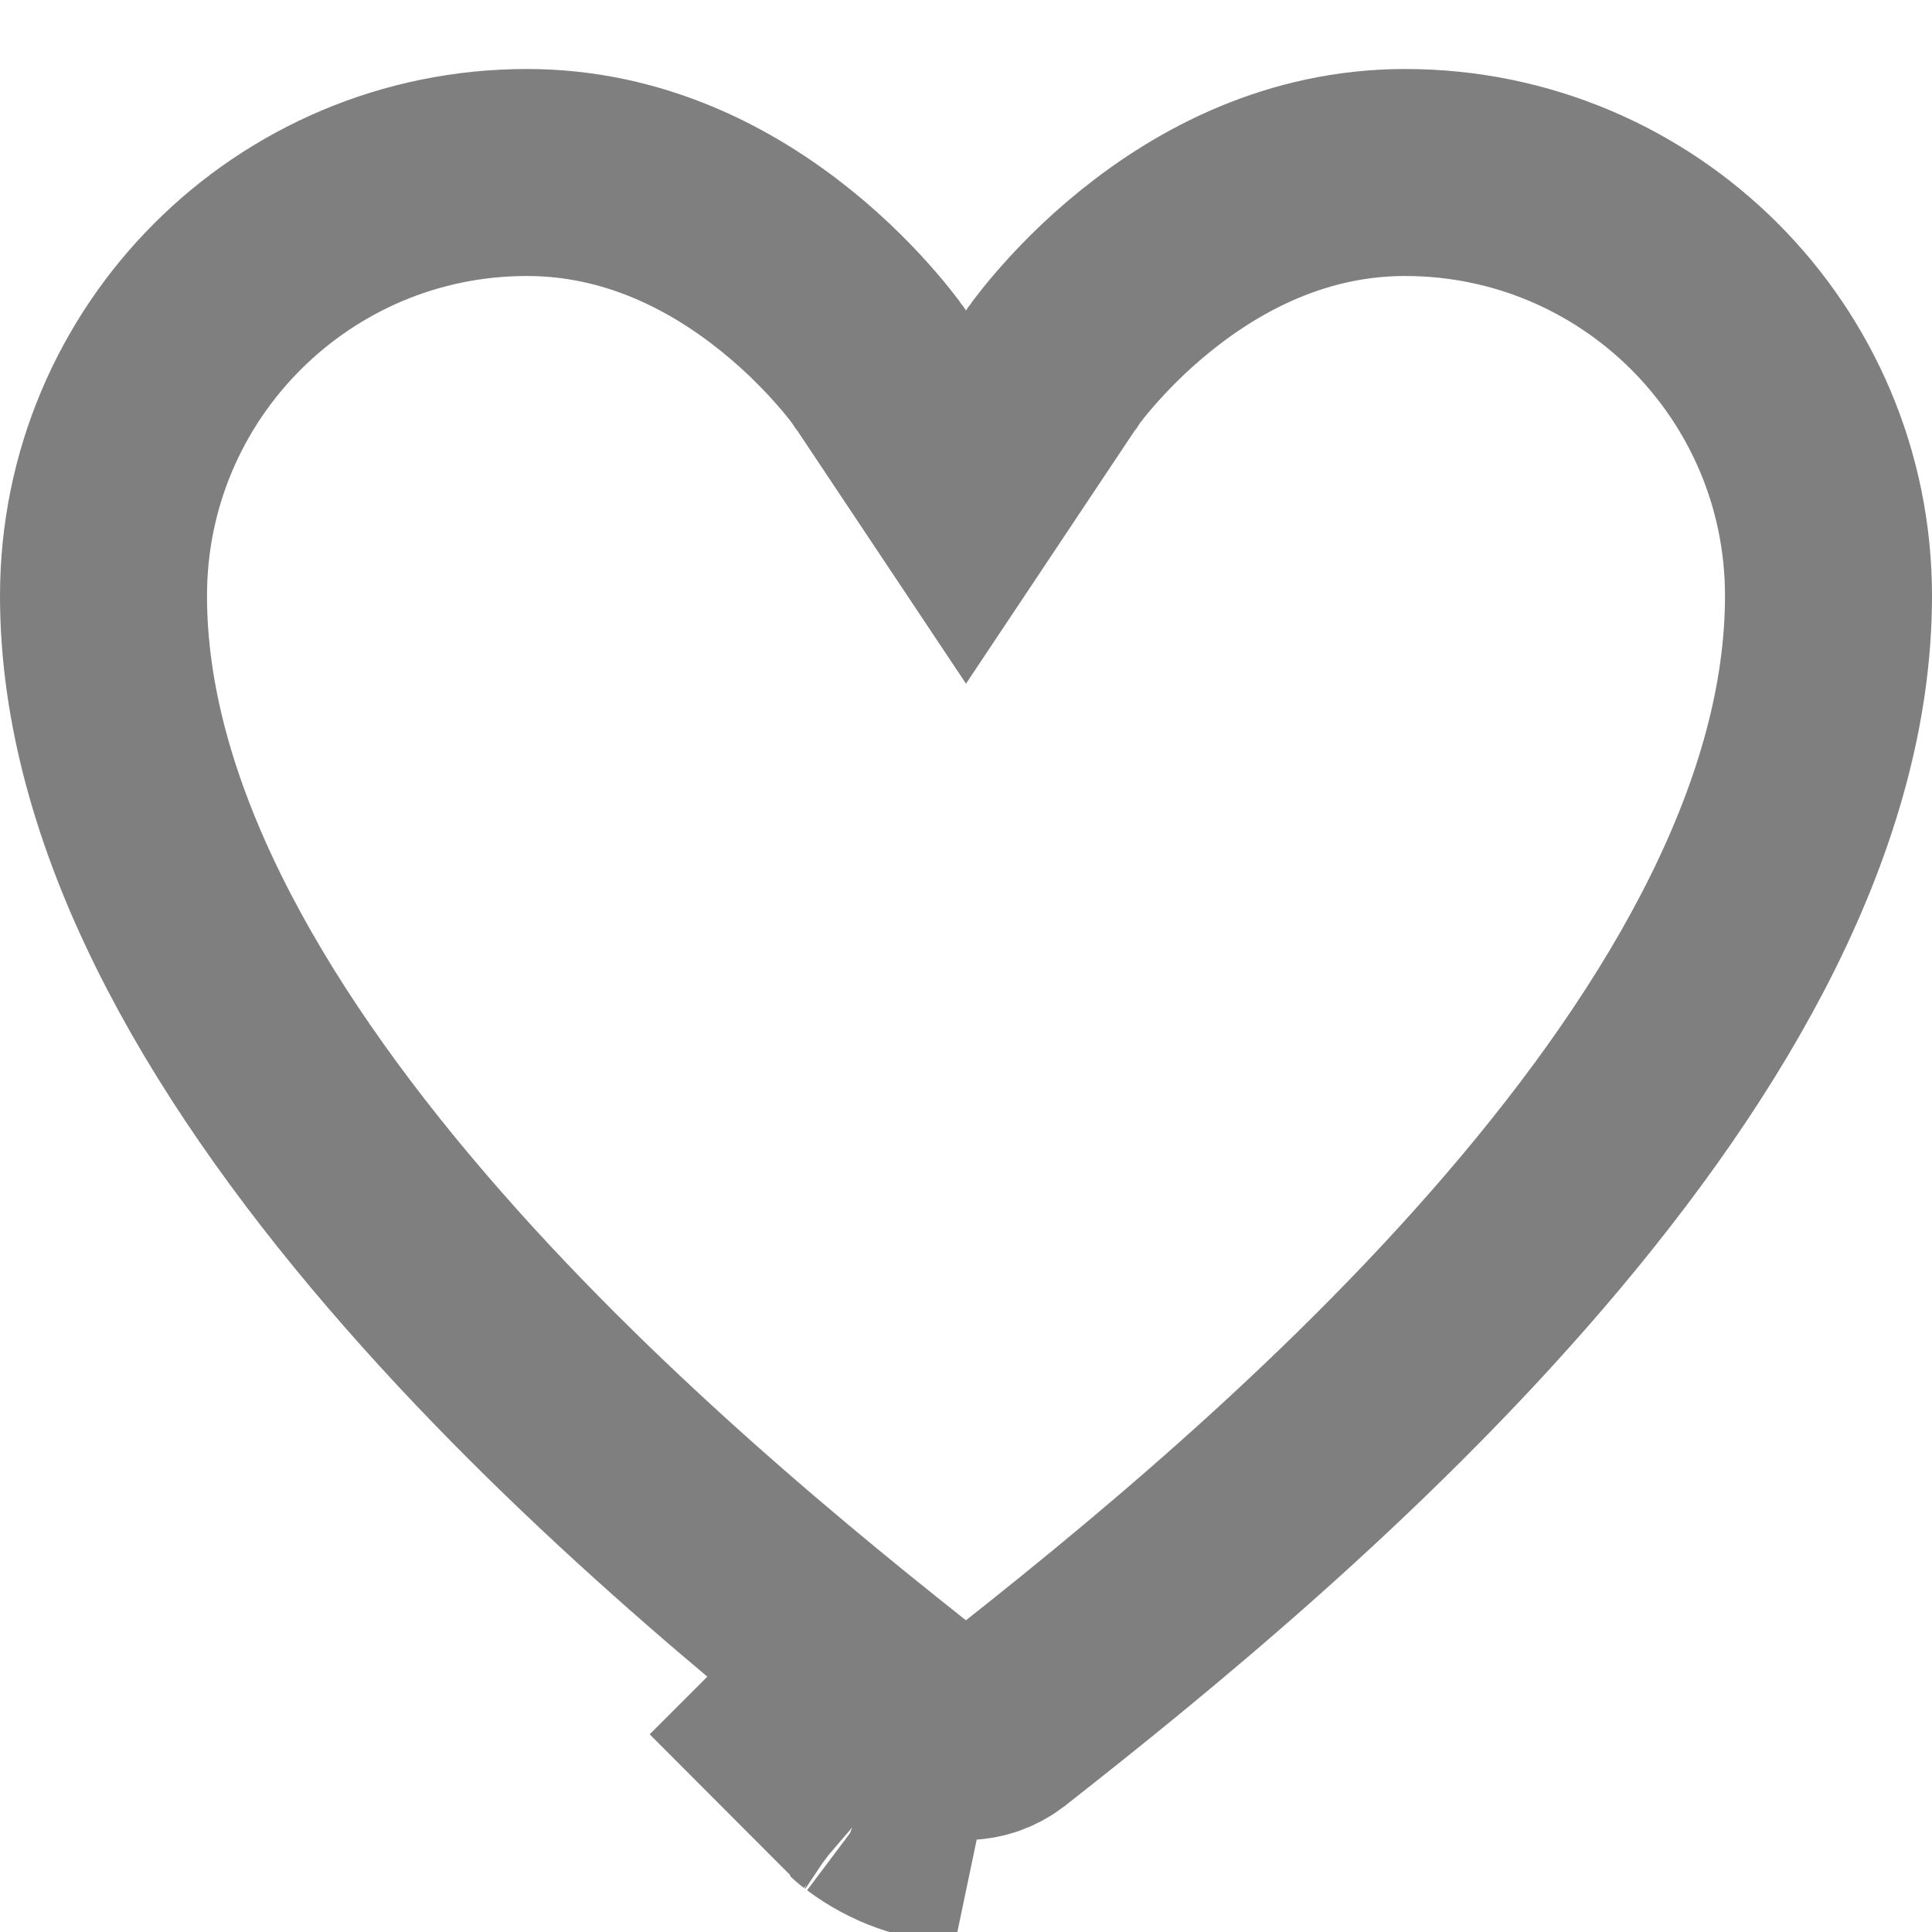
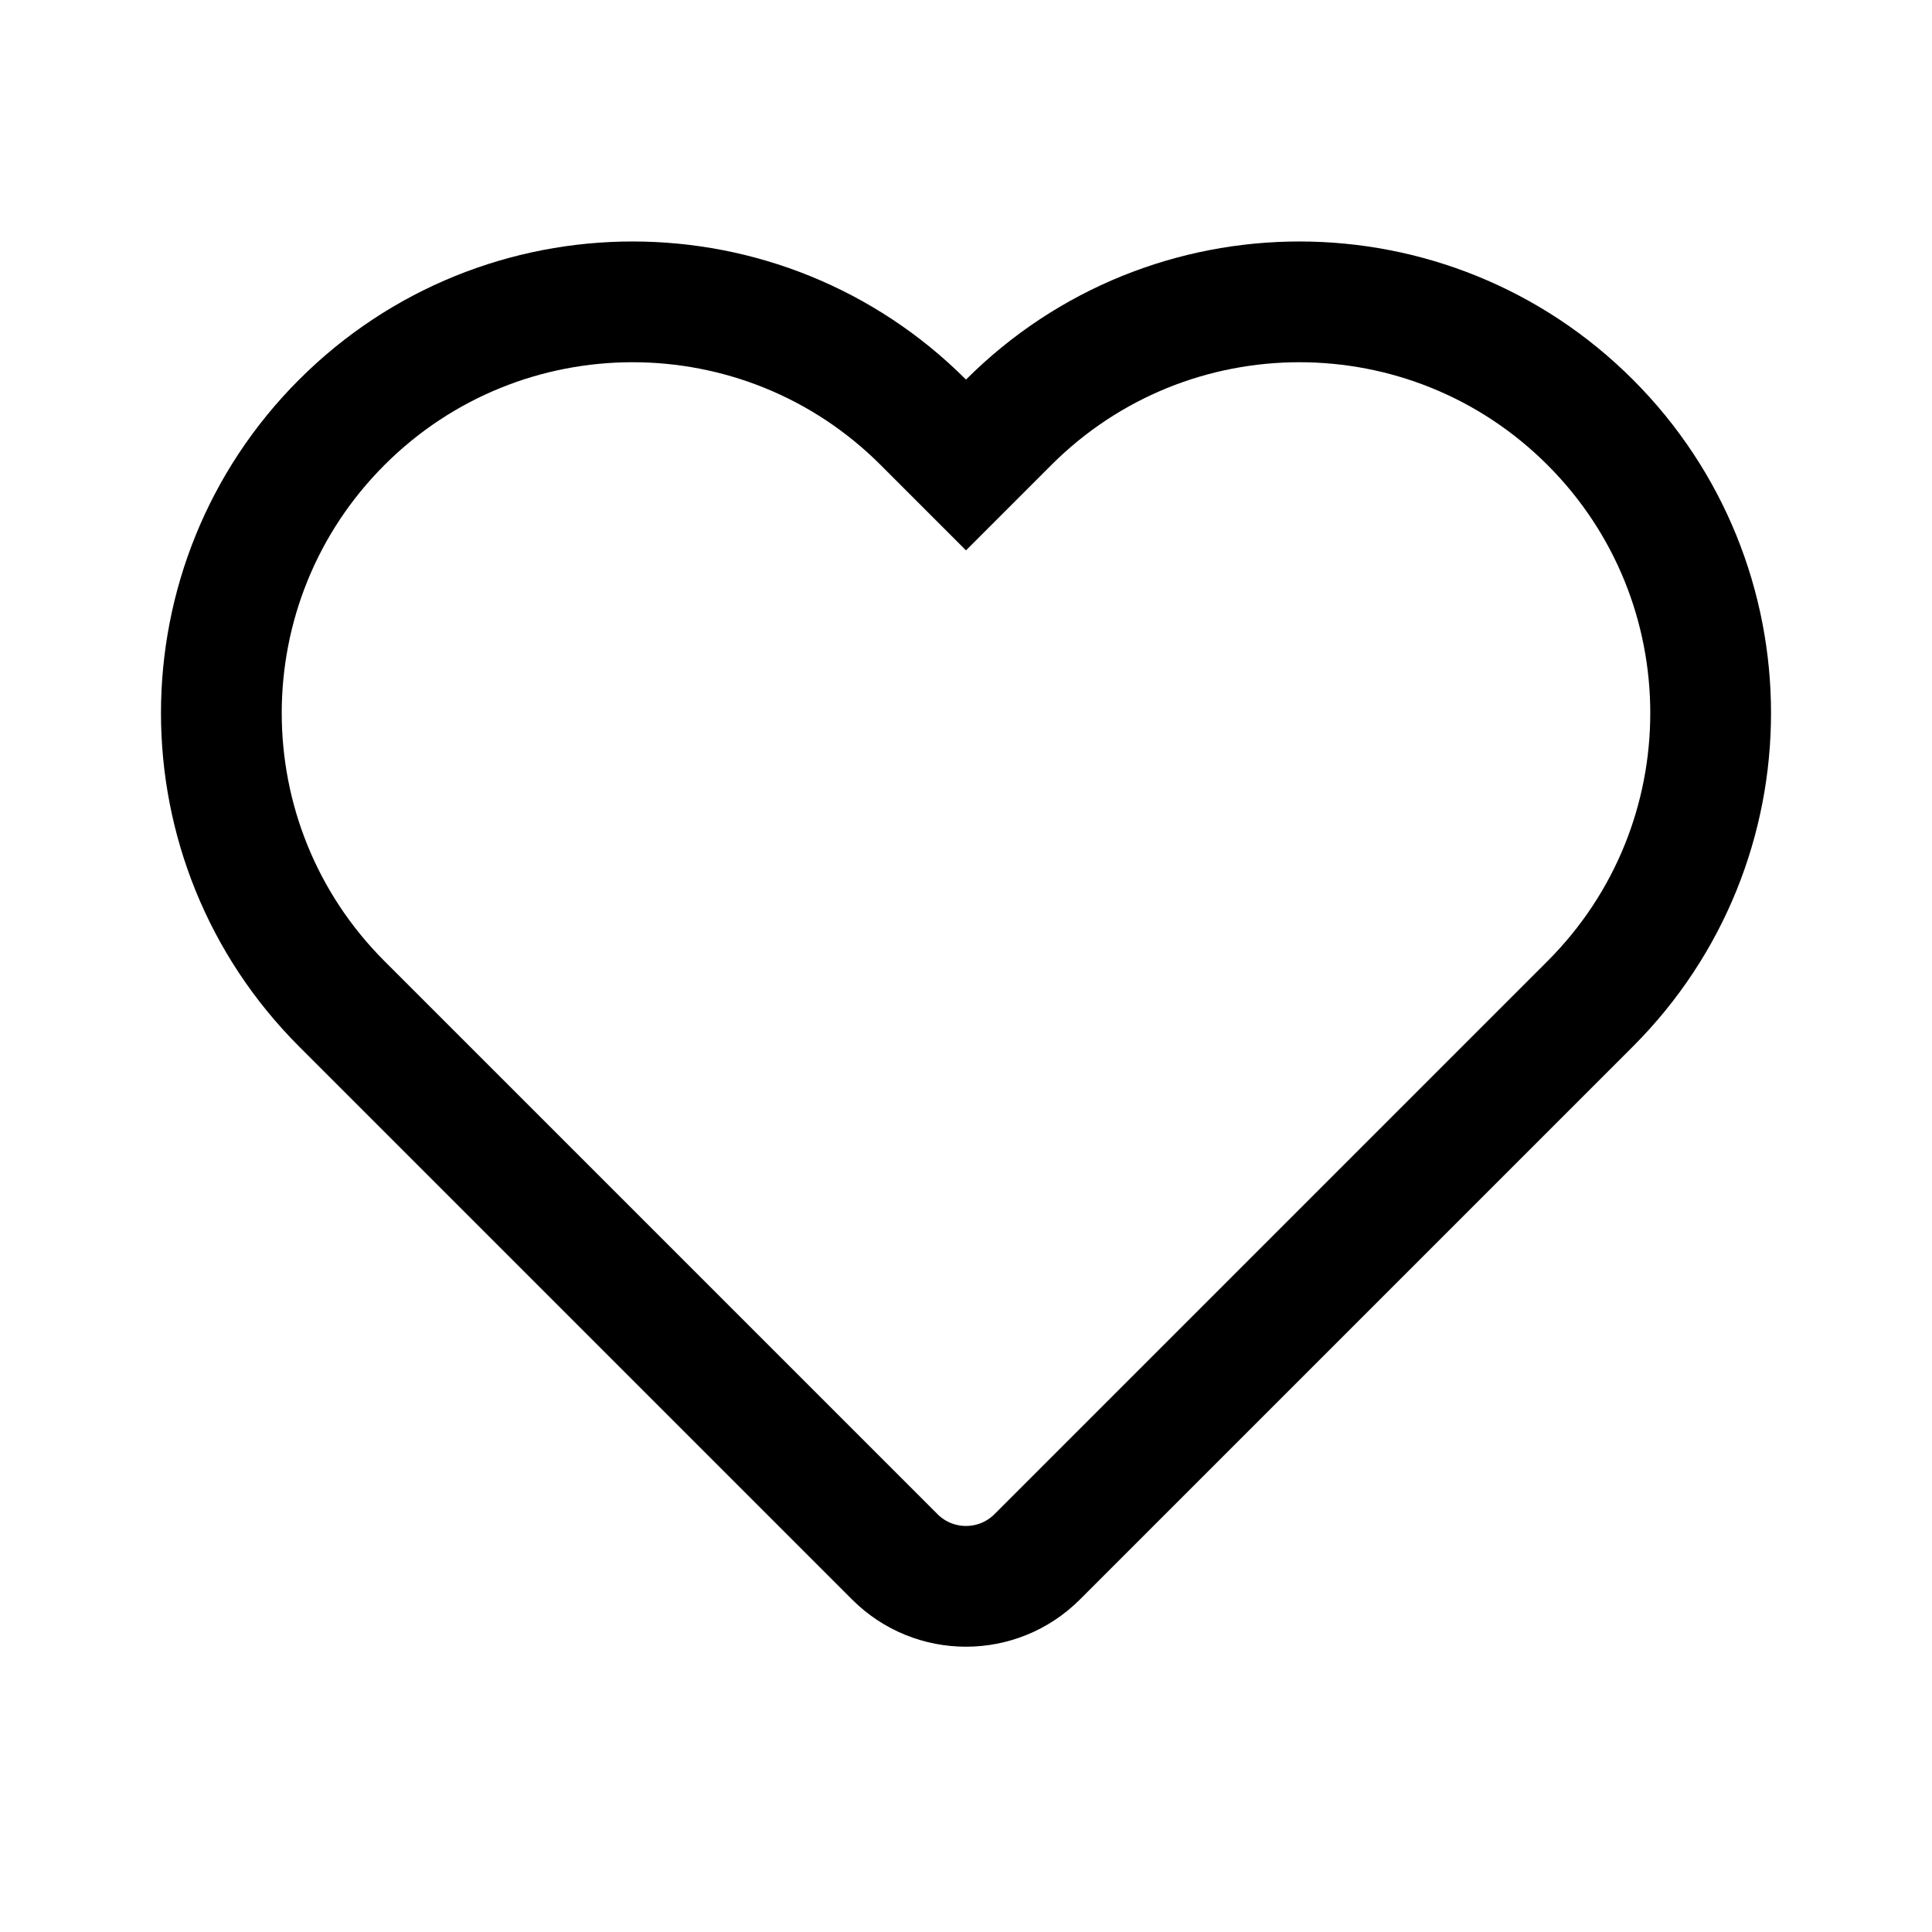
- <svg xmlns="http://www.w3.org/2000/svg" width="1em" height="1em" viewBox="0 0 14 13" fill="none">
-   <path opacity="0.5" d="M6.298 12.599L6.257 12.557L6.253 12.562M6.298 12.599L6.714 11.971M6.298 12.599C6.291 12.593 6.283 12.587 6.275 12.58C6.267 12.574 6.259 12.568 6.253 12.562M6.298 12.599L6.299 12.598C6.488 12.74 6.716 12.822 6.952 12.832L6.247 12.558L6.253 12.562M6.253 12.562L6.257 12.557L6.251 12.552L6.251 12.552L5.768 12.068L5.769 12.067L6.231 11.605L6.71 11.968L6.714 11.971M6.714 11.971L6.751 11.999C6.823 12.053 6.911 12.083 7 12.083C7.09 12.083 7.178 12.053 7.25 11.999L7.257 11.993L7.274 11.98C8.26 11.206 9.776 9.976 11.043 8.501C12.328 7.006 13.25 5.382 13.25 3.818C13.25 2.123 11.877 0.75 10.182 0.75C9.401 0.75 8.767 1.088 8.306 1.459C8.077 1.643 7.901 1.828 7.783 1.965C7.724 2.033 7.681 2.089 7.654 2.124C7.641 2.142 7.632 2.155 7.627 2.163L7.622 2.169L7 3.102L6.378 2.169L6.373 2.163C6.368 2.155 6.359 2.142 6.346 2.124C6.319 2.089 6.276 2.033 6.217 1.965C6.099 1.828 5.923 1.643 5.694 1.459C5.233 1.088 4.599 0.75 3.818 0.75C2.123 0.75 0.75 2.123 0.75 3.818C0.75 5.378 1.667 6.998 2.947 8.49C4.209 9.962 5.721 11.191 6.71 11.968L6.714 11.971Z" stroke="currentColor" stroke-width="1.5" />
+ <svg xmlns="http://www.w3.org/2000/svg" width="1em" height="1em" fill="none" viewBox="0 0 24 24" id="heart">
+   <path stroke="currentColor" stroke-width="1.5" d="M11.47 5.246L12 5.776L12.53 5.246C14.525 3.251 17.759 3.251 19.754 5.246C21.749 7.241 21.749 10.475 19.754 12.47L12.884 19.34C12.396 19.828 11.604 19.828 11.116 19.34L4.246 12.47C2.251 10.475 2.251 7.241 4.246 5.246C6.241 3.251 9.475 3.251 11.47 5.246Z" />
</svg>
